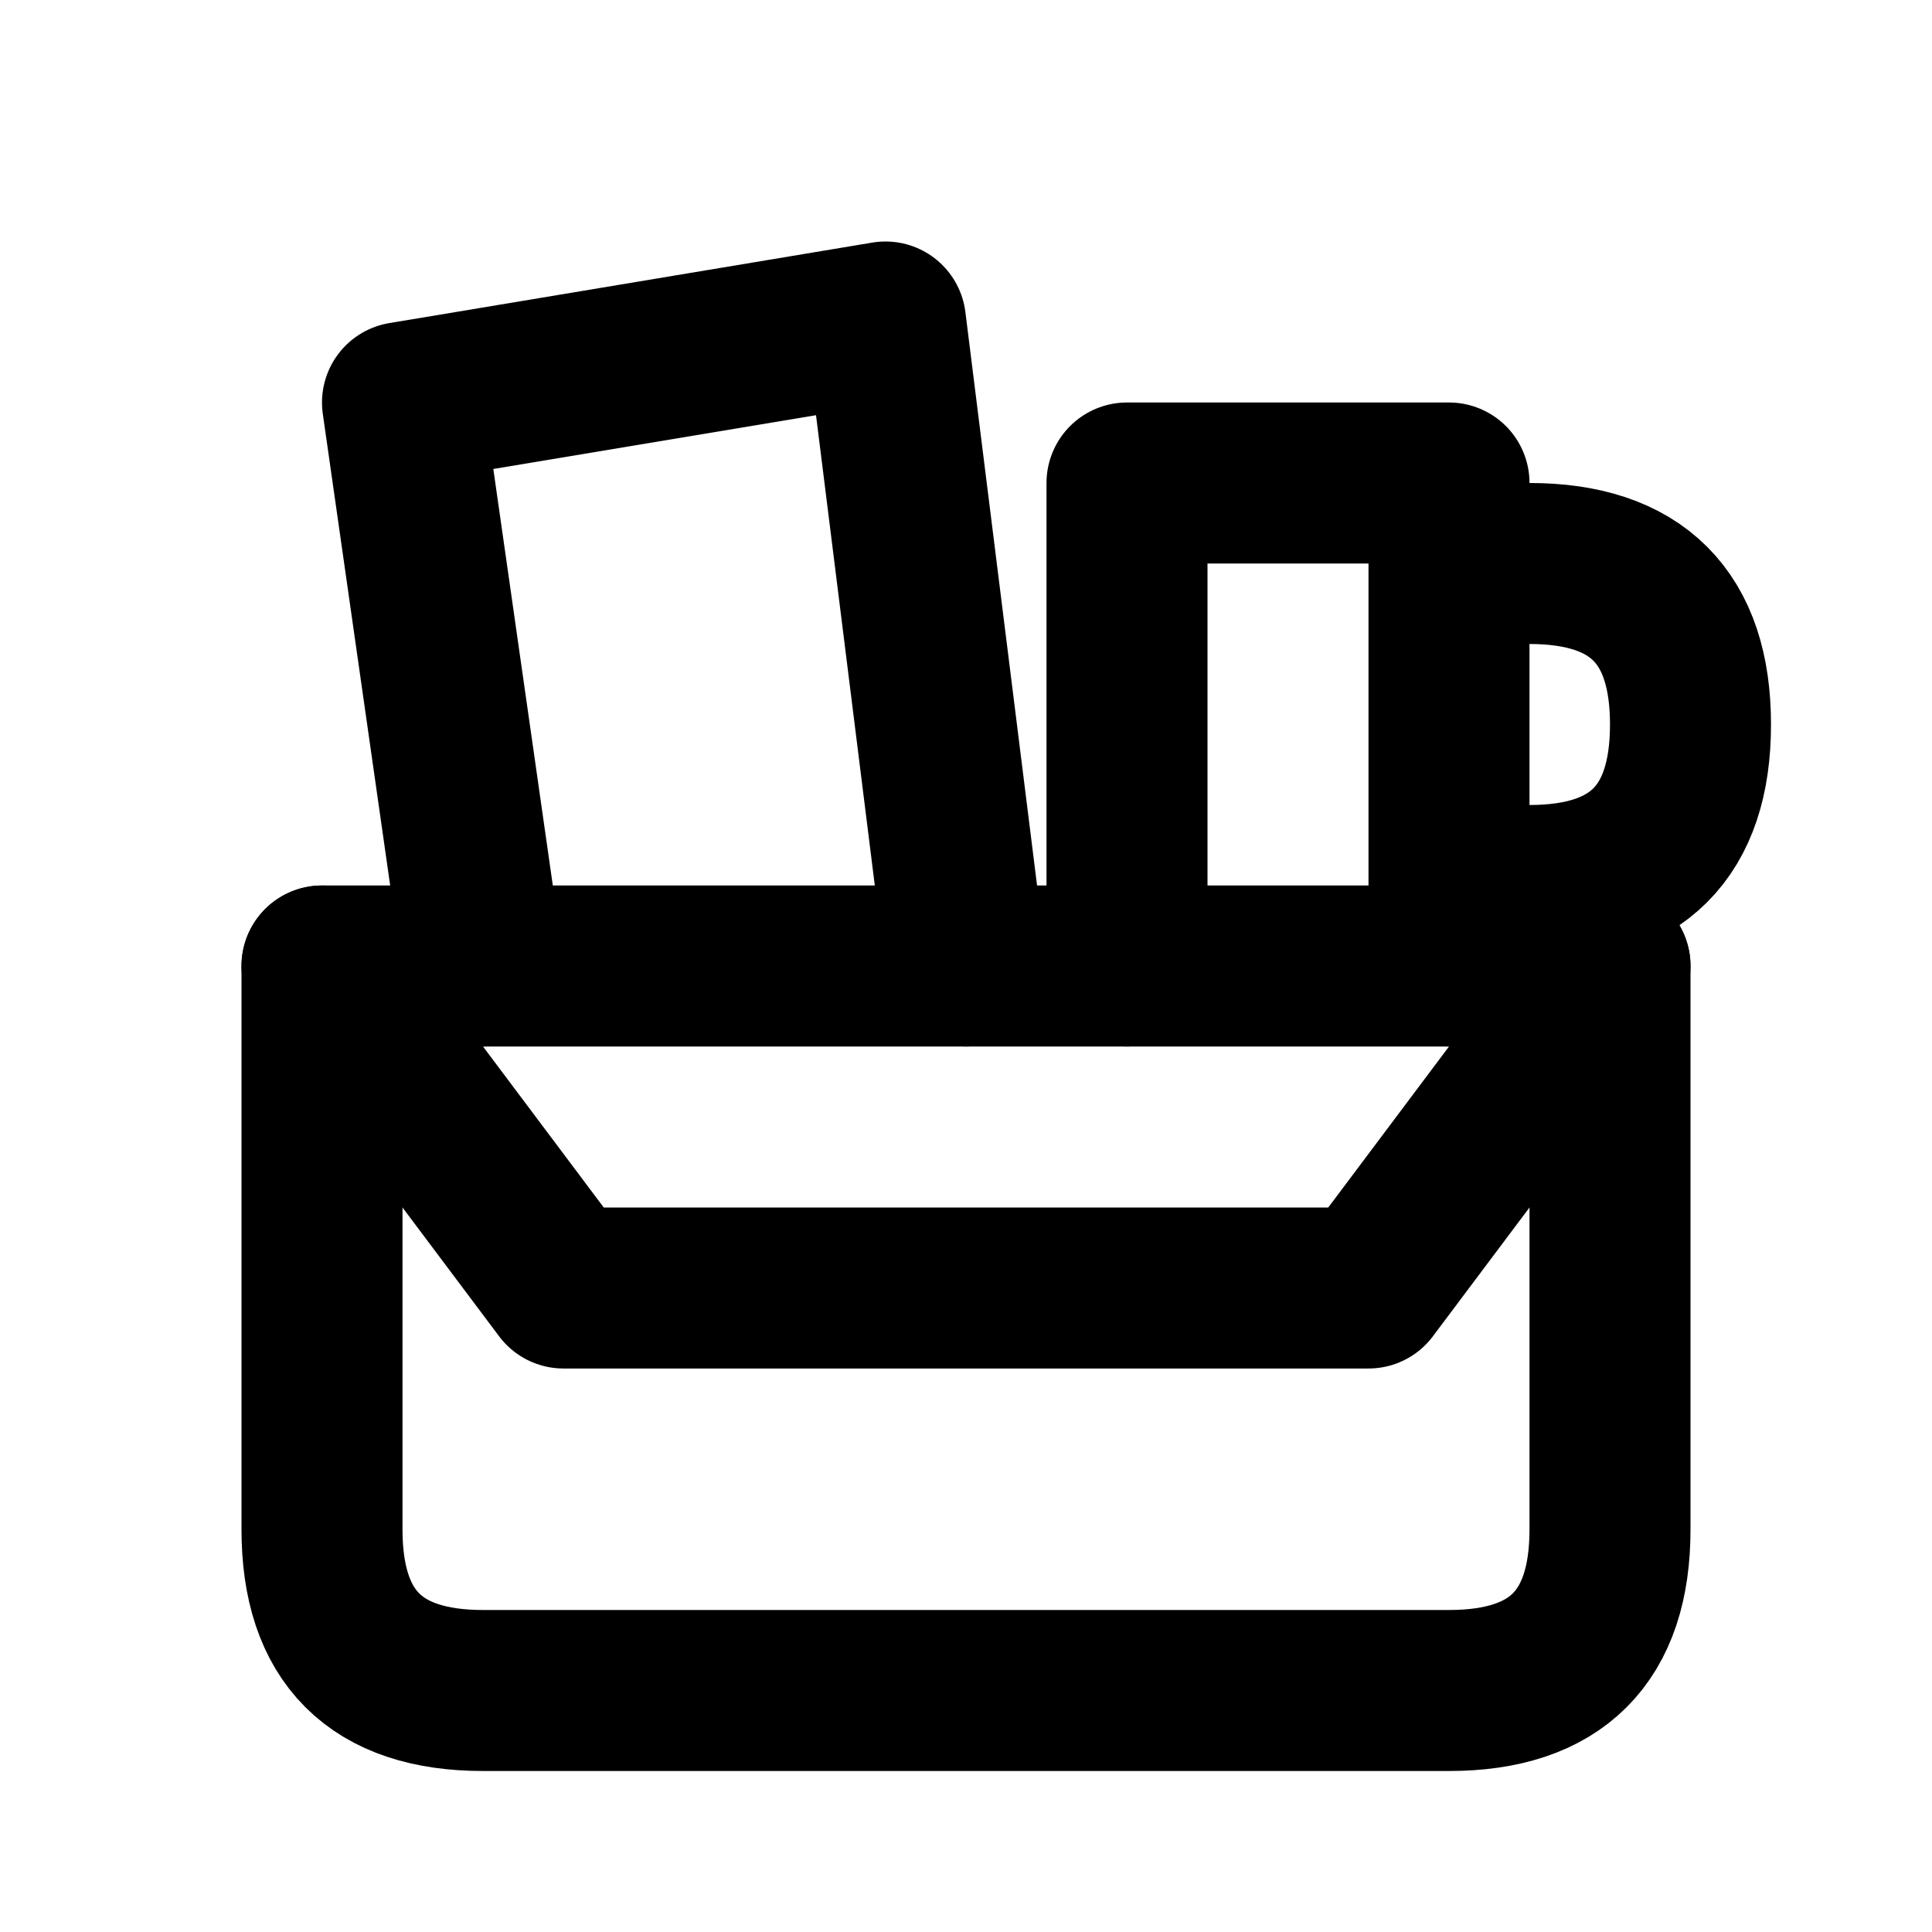
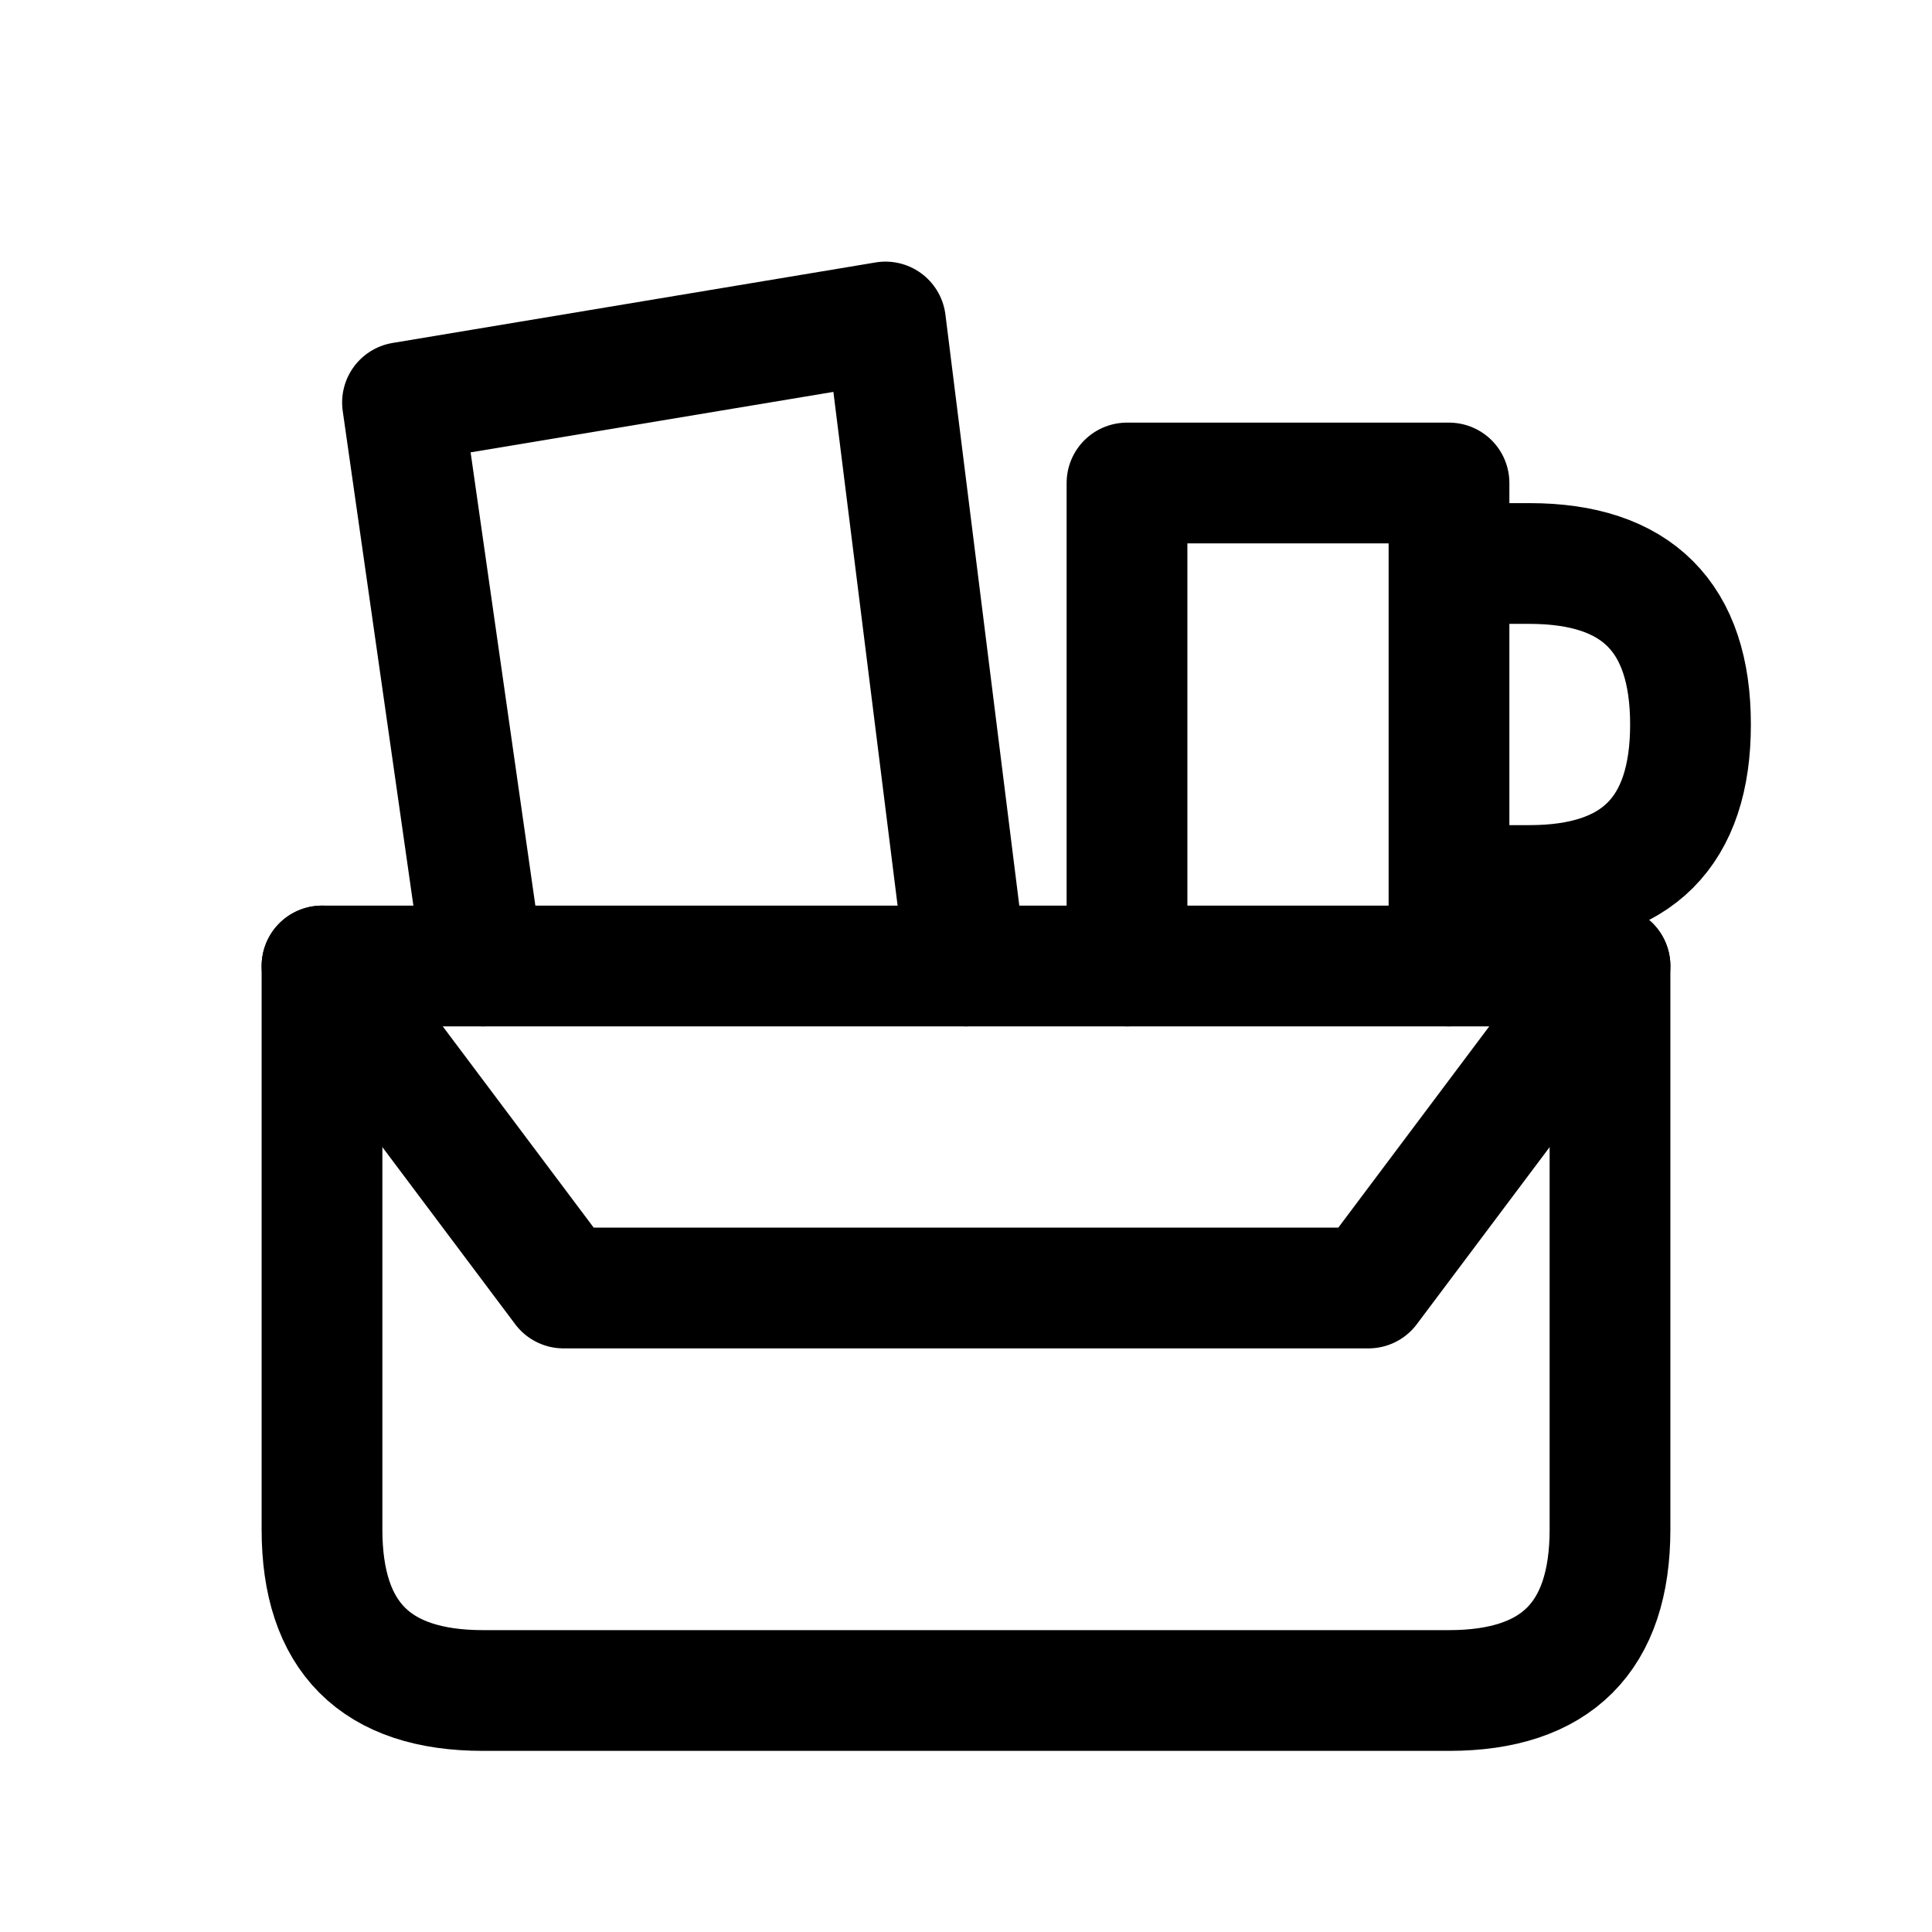
- <svg xmlns="http://www.w3.org/2000/svg" viewBox="0 0 24 24" fill="none" stroke="currentColor" stroke-width="2" stroke-linecap="round" stroke-linejoin="round">
+ <svg xmlns="http://www.w3.org/2000/svg" viewBox="0 0 24 24" fill="none" stroke="currentColor" stroke-width="1.5" stroke-linecap="round" stroke-linejoin="round">
  <path d="M4 12H20V19Q20 21 18 21H6Q4 21 4 19Z" />
  <path d="M4 12L7 16H17L20 12" />
  <path d="M6 12L5 5L11 4L12 12" />
  <path d="M14 12V6H18V12M18 7H19Q21 7 21 9Q21 11 19 11H18" />
</svg>
